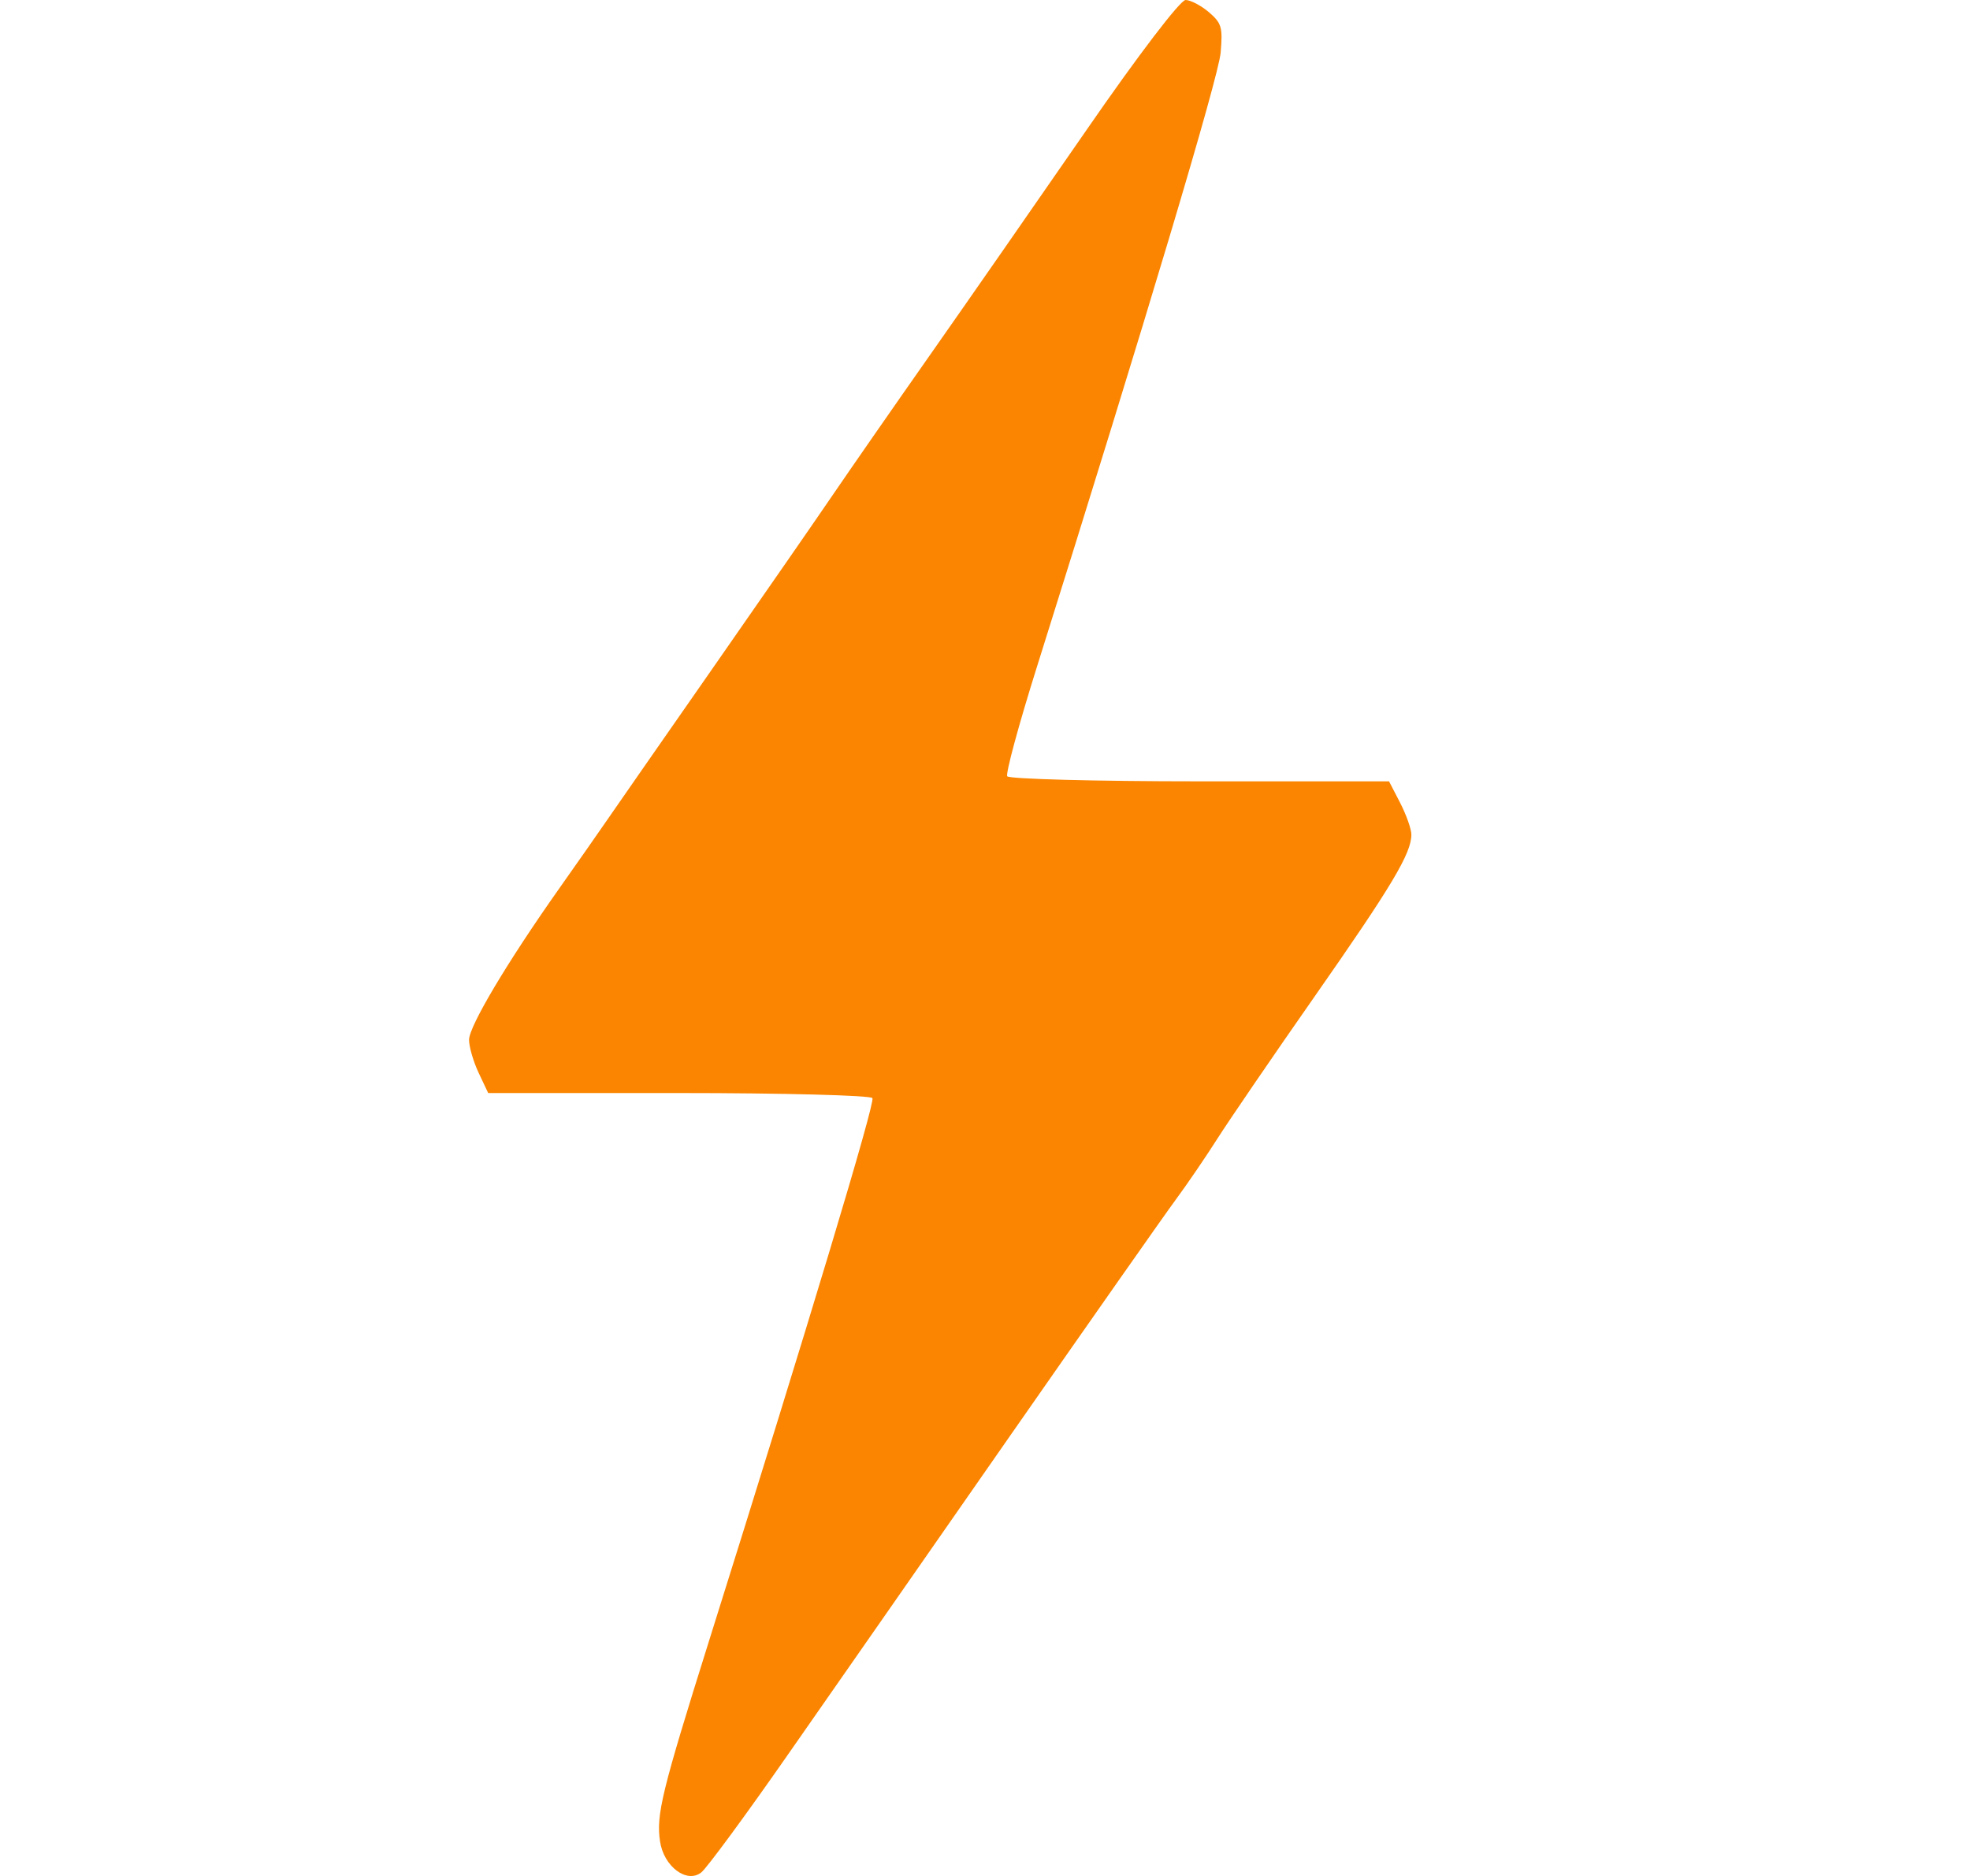
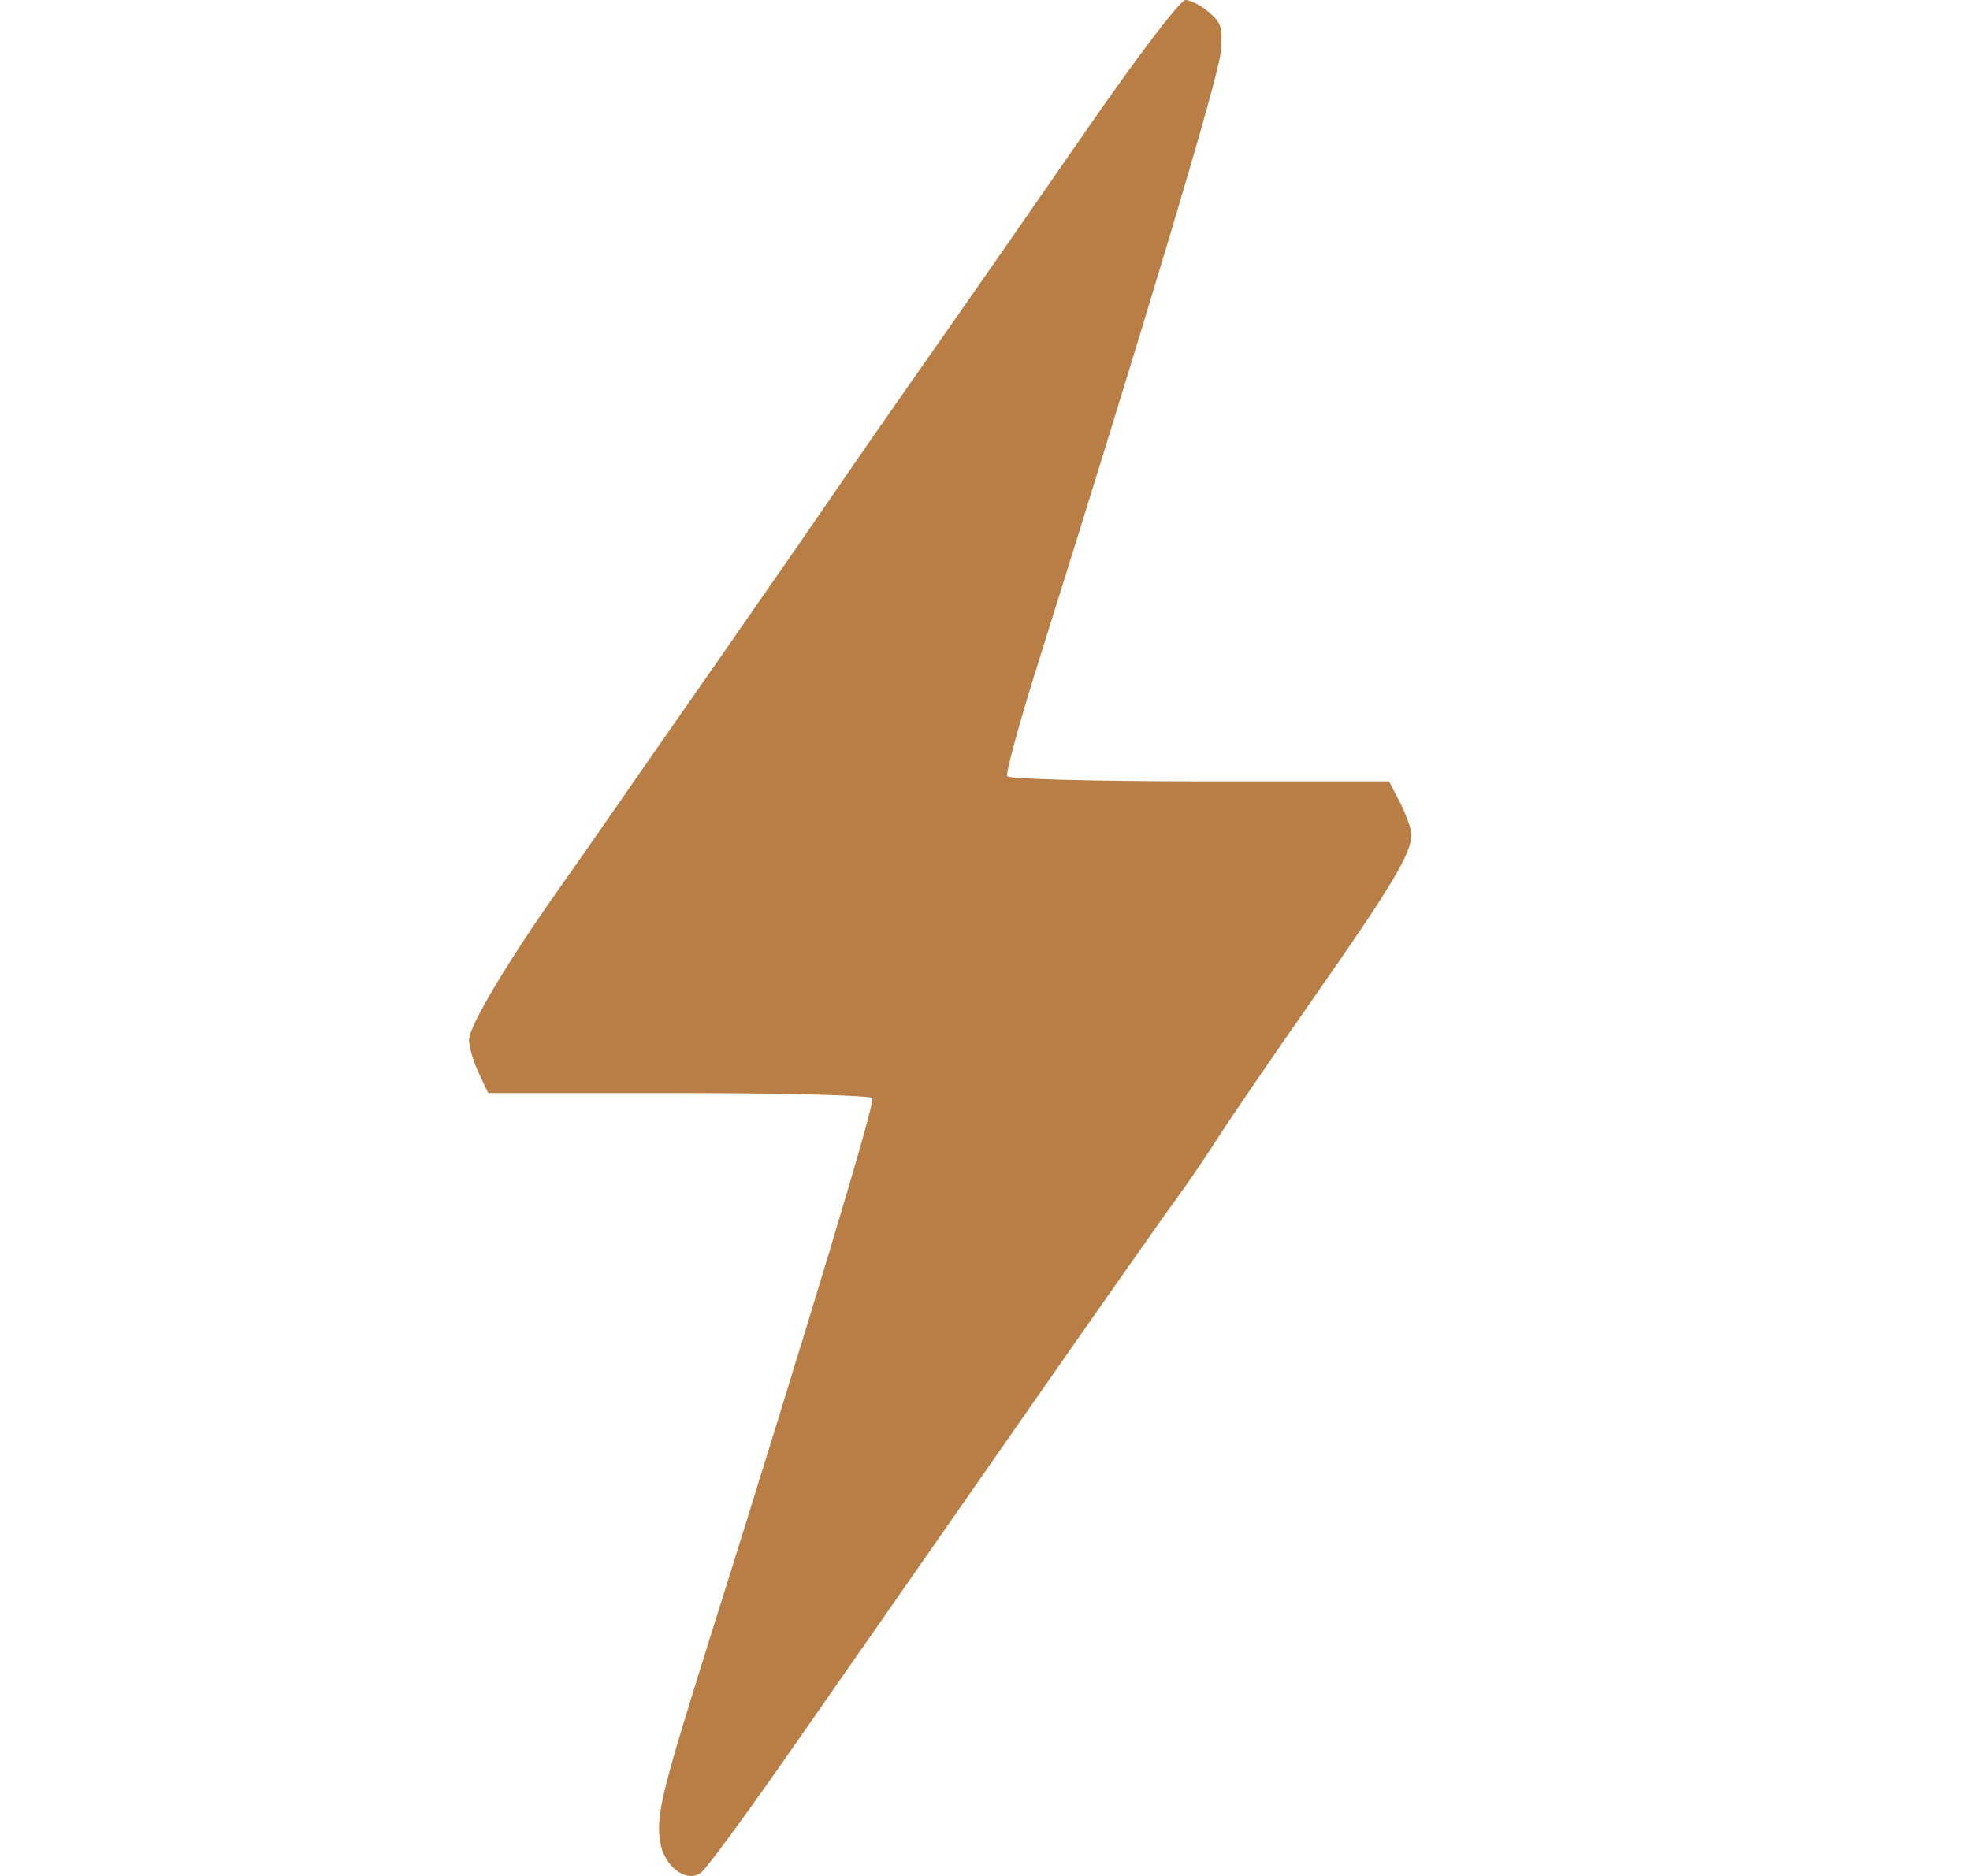
<svg xmlns="http://www.w3.org/2000/svg" width="21" height="20" viewBox="0 0 21 20" fill="none">
-   <path fill-rule="evenodd" clip-rule="evenodd" d="M11.589 1.376C11.066 2.132 10.317 3.21 9.924 3.77C9.531 4.33 9.066 5 8.89 5.258C8.714 5.517 8.127 6.364 7.585 7.142C7.043 7.919 6.534 8.652 6.452 8.771C6.371 8.889 6.149 9.206 5.96 9.474C5.408 10.256 5 10.941 5 11.086C5 11.16 5.046 11.318 5.102 11.437L5.204 11.653H7.236C8.353 11.653 9.282 11.678 9.3 11.707C9.33 11.757 8.635 14.066 7.555 17.504C7.055 19.097 6.993 19.349 7.036 19.632C7.076 19.9 7.322 20.084 7.476 19.962C7.536 19.914 7.954 19.346 8.405 18.698C8.857 18.051 9.92 16.524 10.769 15.305C11.618 14.087 12.412 12.954 12.534 12.789C12.656 12.624 12.855 12.332 12.977 12.14C13.099 11.948 13.567 11.263 14.017 10.619C14.838 9.444 15.045 9.098 15.045 8.898C15.045 8.839 14.991 8.687 14.926 8.56L14.807 8.33H12.788C11.678 8.33 10.755 8.305 10.737 8.276C10.719 8.246 10.859 7.729 11.048 7.127C12.215 3.414 12.99 0.822 13.012 0.561C13.035 0.29 13.023 0.248 12.887 0.13C12.803 0.059 12.691 0 12.638 0C12.582 0 12.133 0.588 11.589 1.376Z" fill="#FB8500" />
+   <path fill-rule="evenodd" clip-rule="evenodd" d="M11.589 1.376C11.066 2.132 10.317 3.21 9.924 3.77C9.531 4.33 9.066 5 8.89 5.258C8.714 5.517 8.127 6.364 7.585 7.142C7.043 7.919 6.534 8.652 6.452 8.771C6.371 8.889 6.149 9.206 5.96 9.474C5.408 10.256 5 10.941 5 11.086C5 11.16 5.046 11.318 5.102 11.437L5.204 11.653H7.236C8.353 11.653 9.282 11.678 9.3 11.707C9.33 11.757 8.635 14.066 7.555 17.504C7.055 19.097 6.993 19.349 7.036 19.632C7.076 19.9 7.322 20.084 7.476 19.962C7.536 19.914 7.954 19.346 8.405 18.698C8.857 18.051 9.92 16.524 10.769 15.305C11.618 14.087 12.412 12.954 12.534 12.789C12.656 12.624 12.855 12.332 12.977 12.14C13.099 11.948 13.567 11.263 14.017 10.619C14.838 9.444 15.045 9.098 15.045 8.898C15.045 8.839 14.991 8.687 14.926 8.56L14.807 8.33H12.788C11.678 8.33 10.755 8.305 10.737 8.276C10.719 8.246 10.859 7.729 11.048 7.127C12.215 3.414 12.99 0.822 13.012 0.561C13.035 0.29 13.023 0.248 12.887 0.13C12.803 0.059 12.691 0 12.638 0C12.582 0 12.133 0.588 11.589 1.376Z" fill="#B97D46" />
</svg>
